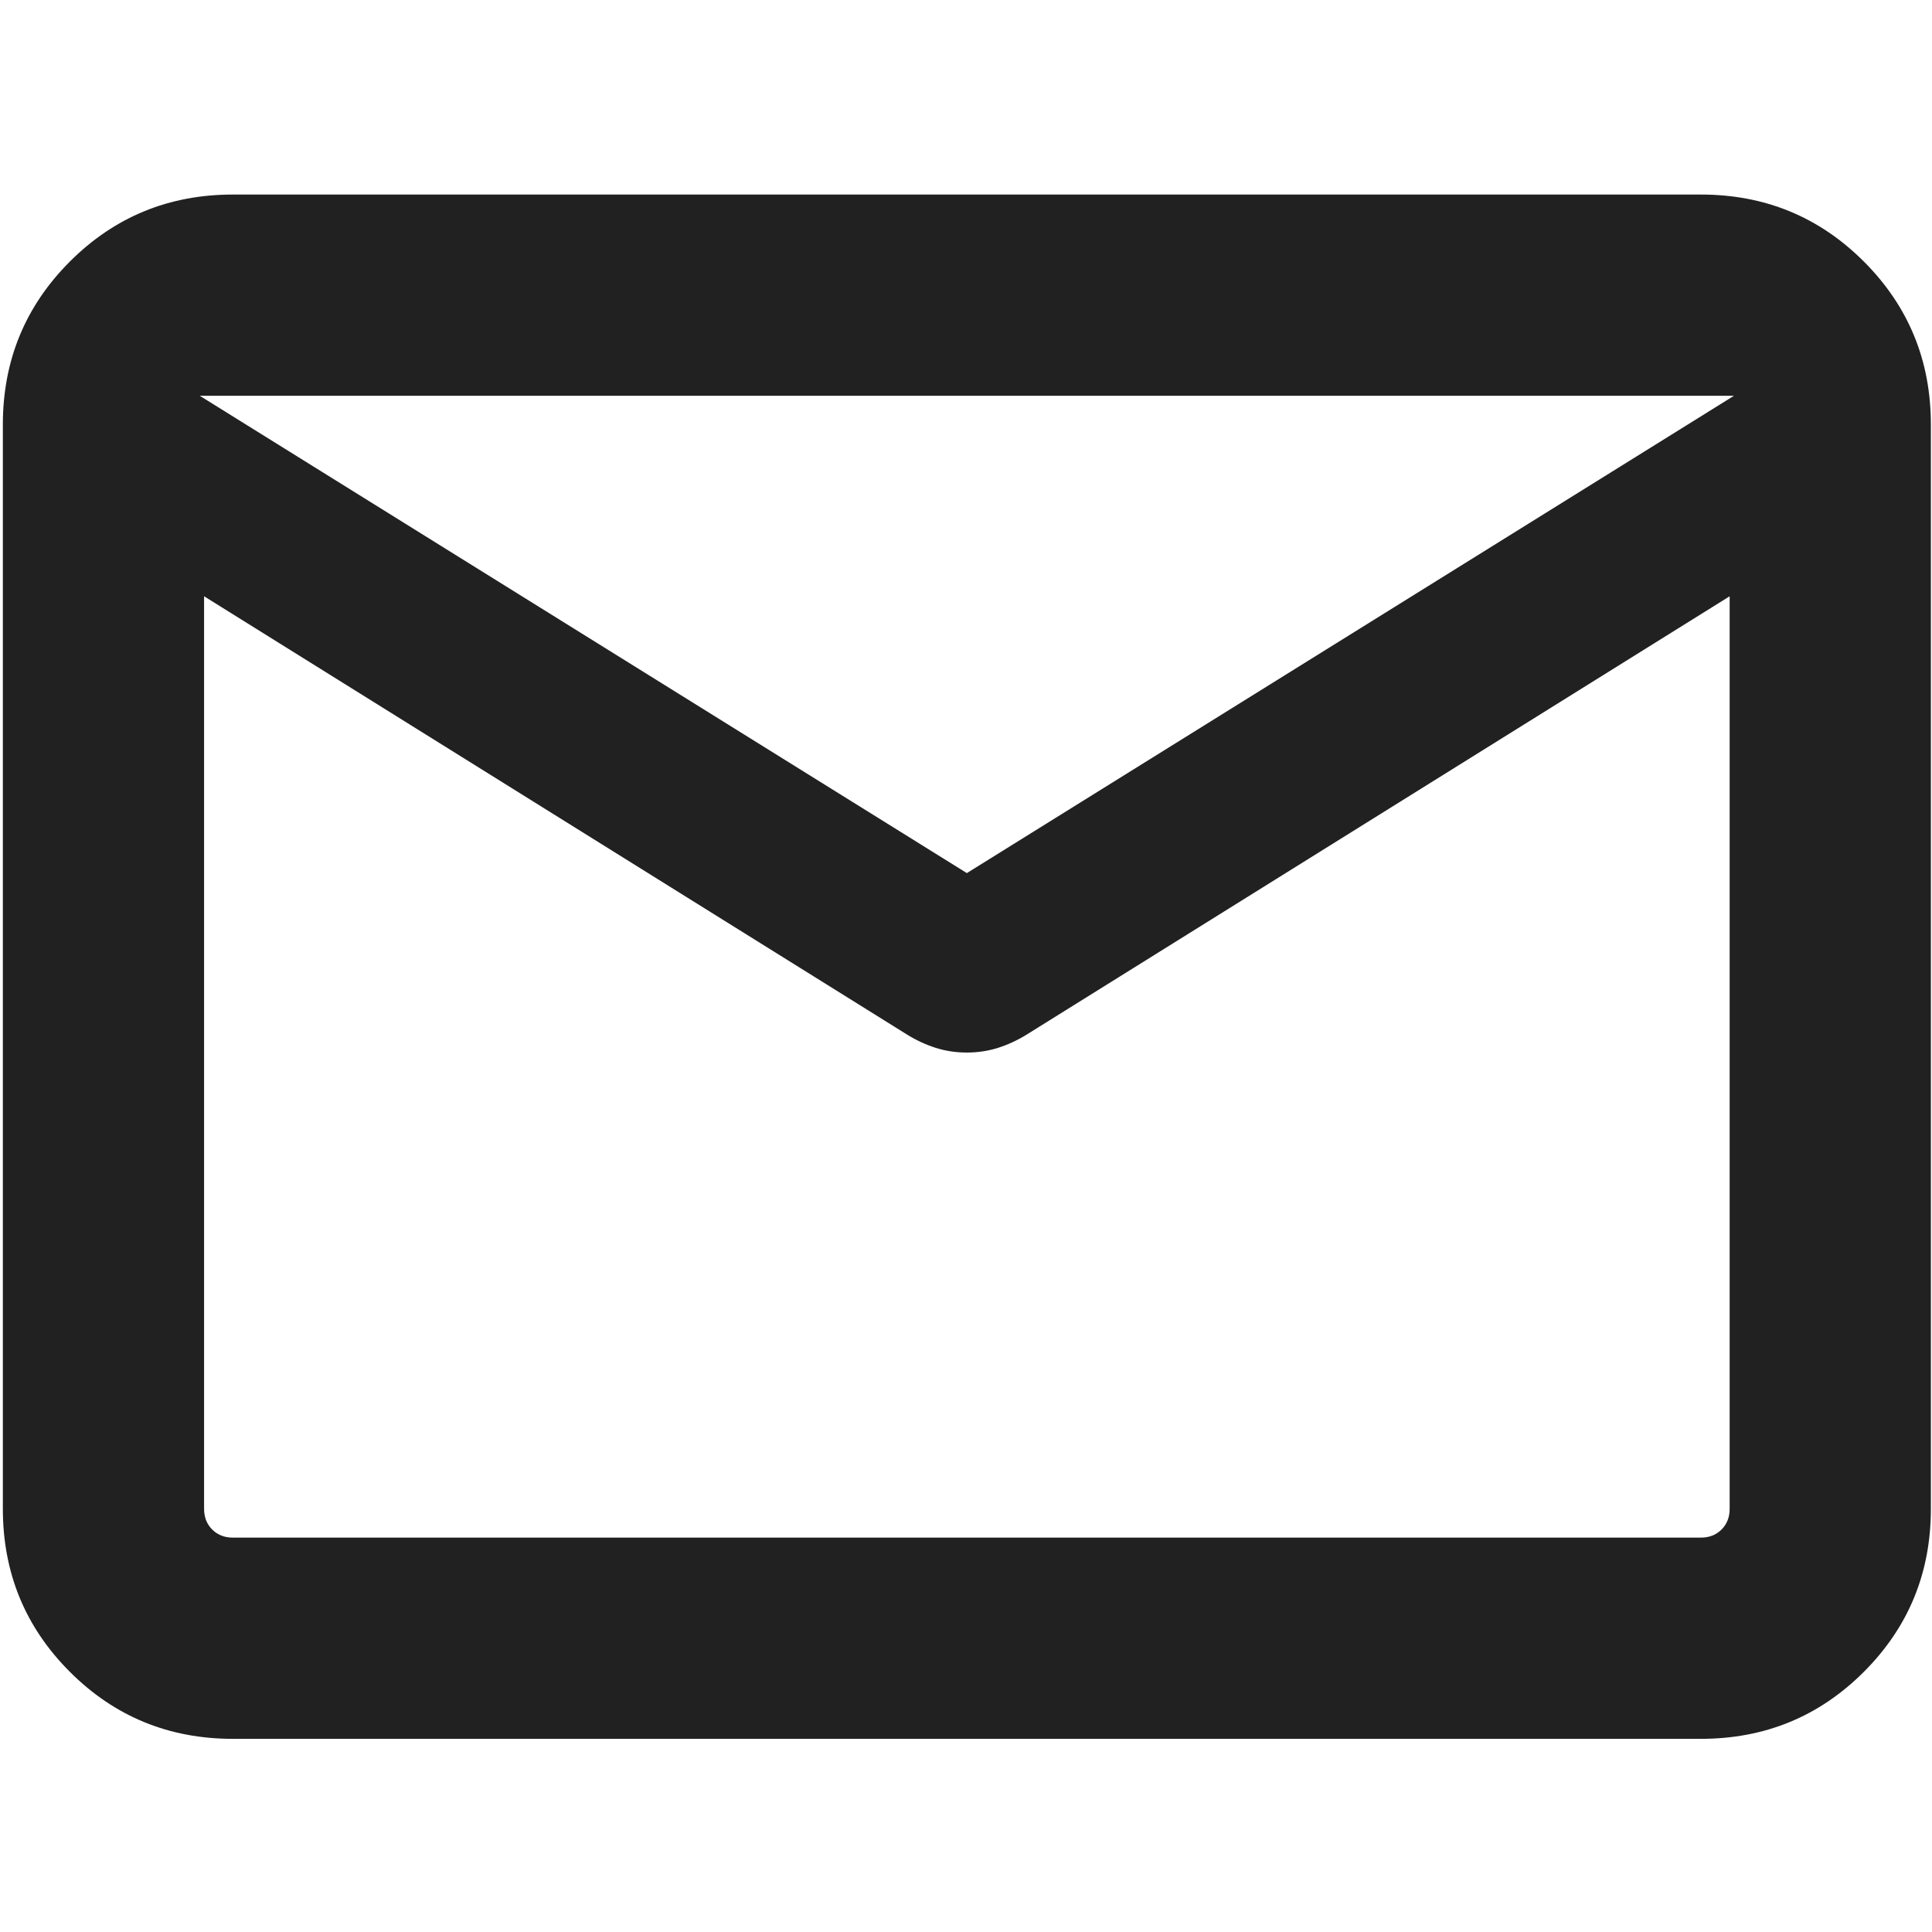
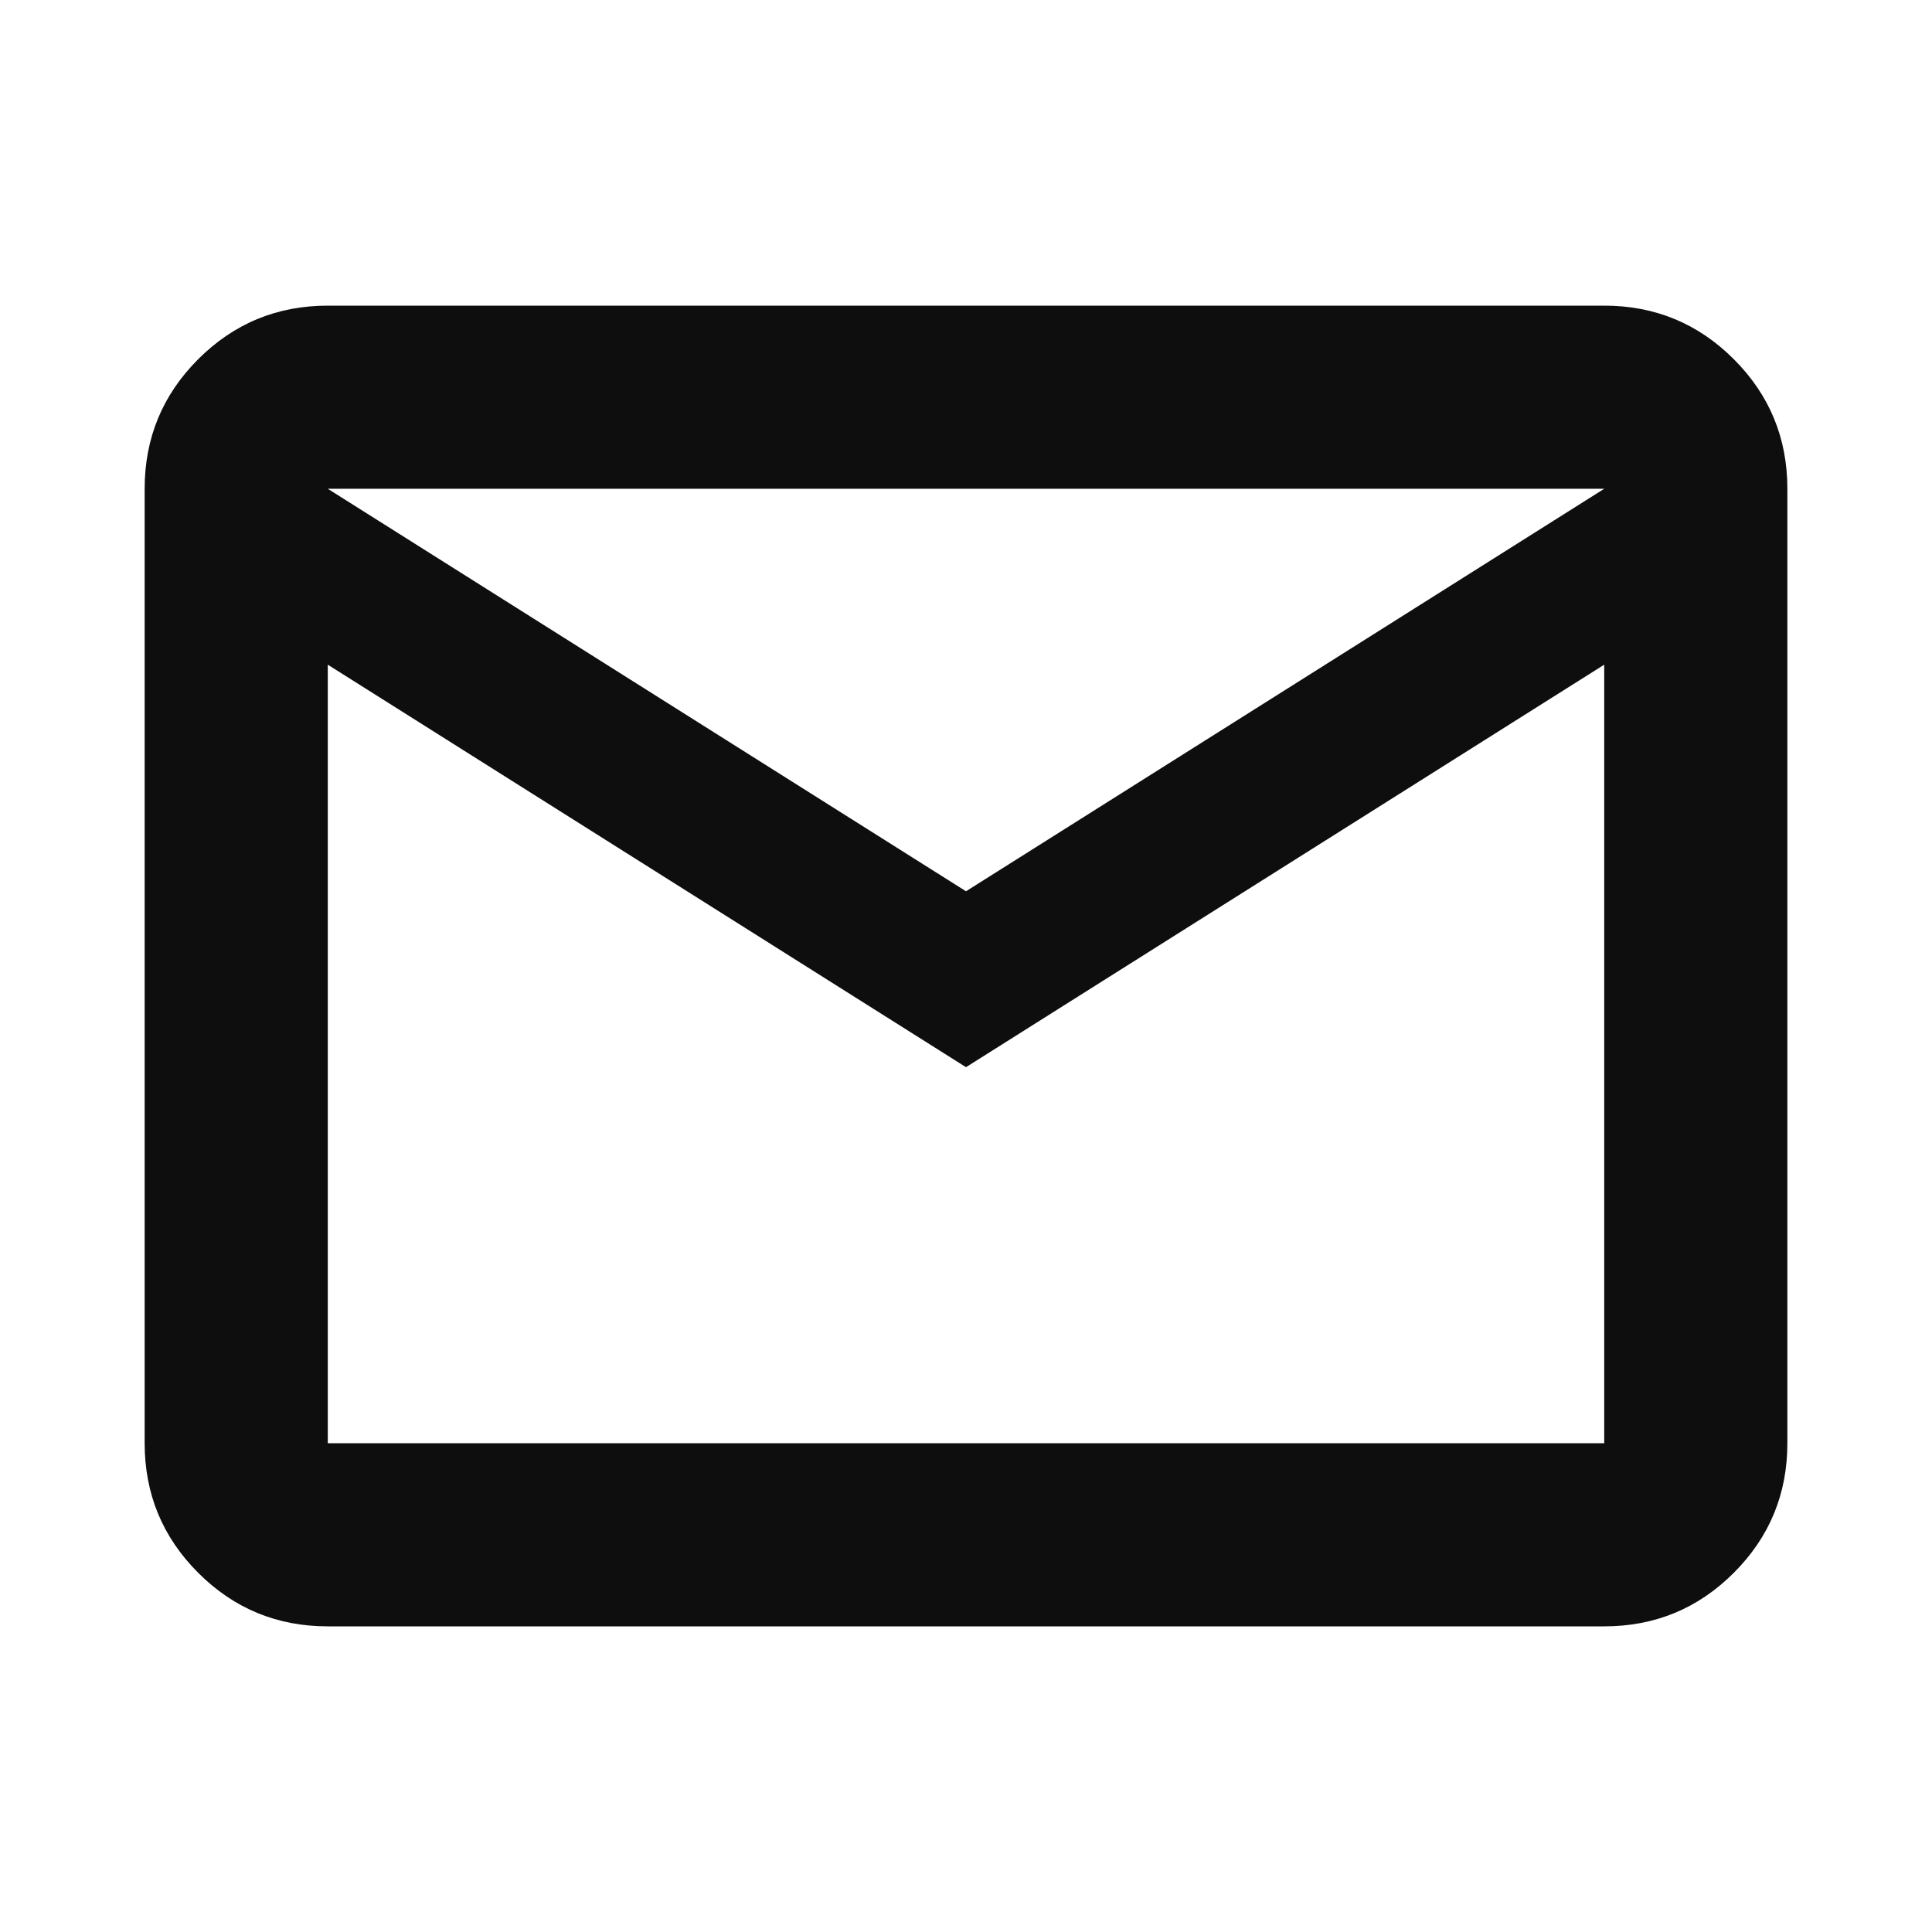
- <svg xmlns="http://www.w3.org/2000/svg" version="1.1" width="24" height="24" viewBox="0 0 24 24" xml:space="preserve">
-   <defs>
- </defs>
-   <g transform="matrix(0.02906634 0 0 0.02906634 12.01075 12.00862)" id="4LexXiFBM7fQz7i-ggXDx">
-     <path style="stroke: none; stroke-width: 1; stroke-dasharray: none; stroke-linecap: butt; stroke-dashoffset: 0; stroke-linejoin: miter; stroke-miterlimit: 4; fill: rgb(33,33,33); fill-rule: nonzero; opacity: 1;" transform=" translate(-479.999, 480)" d="M 166.309 -150.001 Q 125.276 -150.001 96.639 -178.639 Q 68 -207.276 68 -248.309 L 68 -711.691 Q 68 -752.724 96.638 -781.361 Q 125.275 -809.999 166.308 -809.999 L 793.69 -809.999 Q 834.723 -809.999 863.36 -781.361 Q 891.998 -752.724 891.998 -711.691 L 891.998 -248.309 Q 891.998 -207.276 863.36 -178.639 Q 834.723 -150.001 793.69 -150.001 L 166.309 -150.001 Z M 806 -638.309 L 505.461 -450.924 Q 499.596 -447.309 493.298 -445.309 Q 487 -443.309 480 -443.309 Q 473 -443.309 466.702 -445.309 Q 460.404 -447.309 454.539 -450.924 L 154 -638.309 L 154 -248.309 Q 154 -242.924 157.462 -239.462 Q 160.924 -236 166.309 -236 L 793.691 -236 Q 799.076 -236 802.538 -239.462 Q 806 -242.924 806 -248.309 L 806 -638.309 Z M 480 -520 L 807.846 -724 L 152.154 -724 L 480 -520 Z M 154 -638.309 L 154 -631.079 L 154 -693.155 L 154 -691.616 L 154 -724 L 154 -691.616 L 154 -693.885 L 154 -631.079 L 154 -638.309 L 154 -236 L 154 -638.309 Z" stroke-linecap="round" />
-   </g>
+ <svg xmlns="http://www.w3.org/2000/svg" width="100" height="100" viewBox="0 0 100 100" fill="none">
+   <path d="M16.966 84.18C14.342 84.18 12.106 83.256 10.258 81.408C8.411 79.56 7.487 77.325 7.487 74.701V25.299C7.487 22.675 8.411 20.44 10.258 18.592C12.106 16.744 14.342 15.82 16.966 15.82H83.034C85.658 15.82 87.894 16.744 89.742 18.592C91.59 20.44 92.514 22.675 92.514 25.299V74.701C92.514 77.325 91.59 79.56 89.742 81.408C87.894 83.256 85.658 84.18 83.034 84.18H16.966ZM50 55.237L16.966 34.404V74.701H83.034V34.404L50 55.237ZM50 46.132L83.034 25.299H16.966L50 46.132ZM16.966 34.404V25.299V74.701V34.404Z" fill="#0E0E0E" />
</svg>
